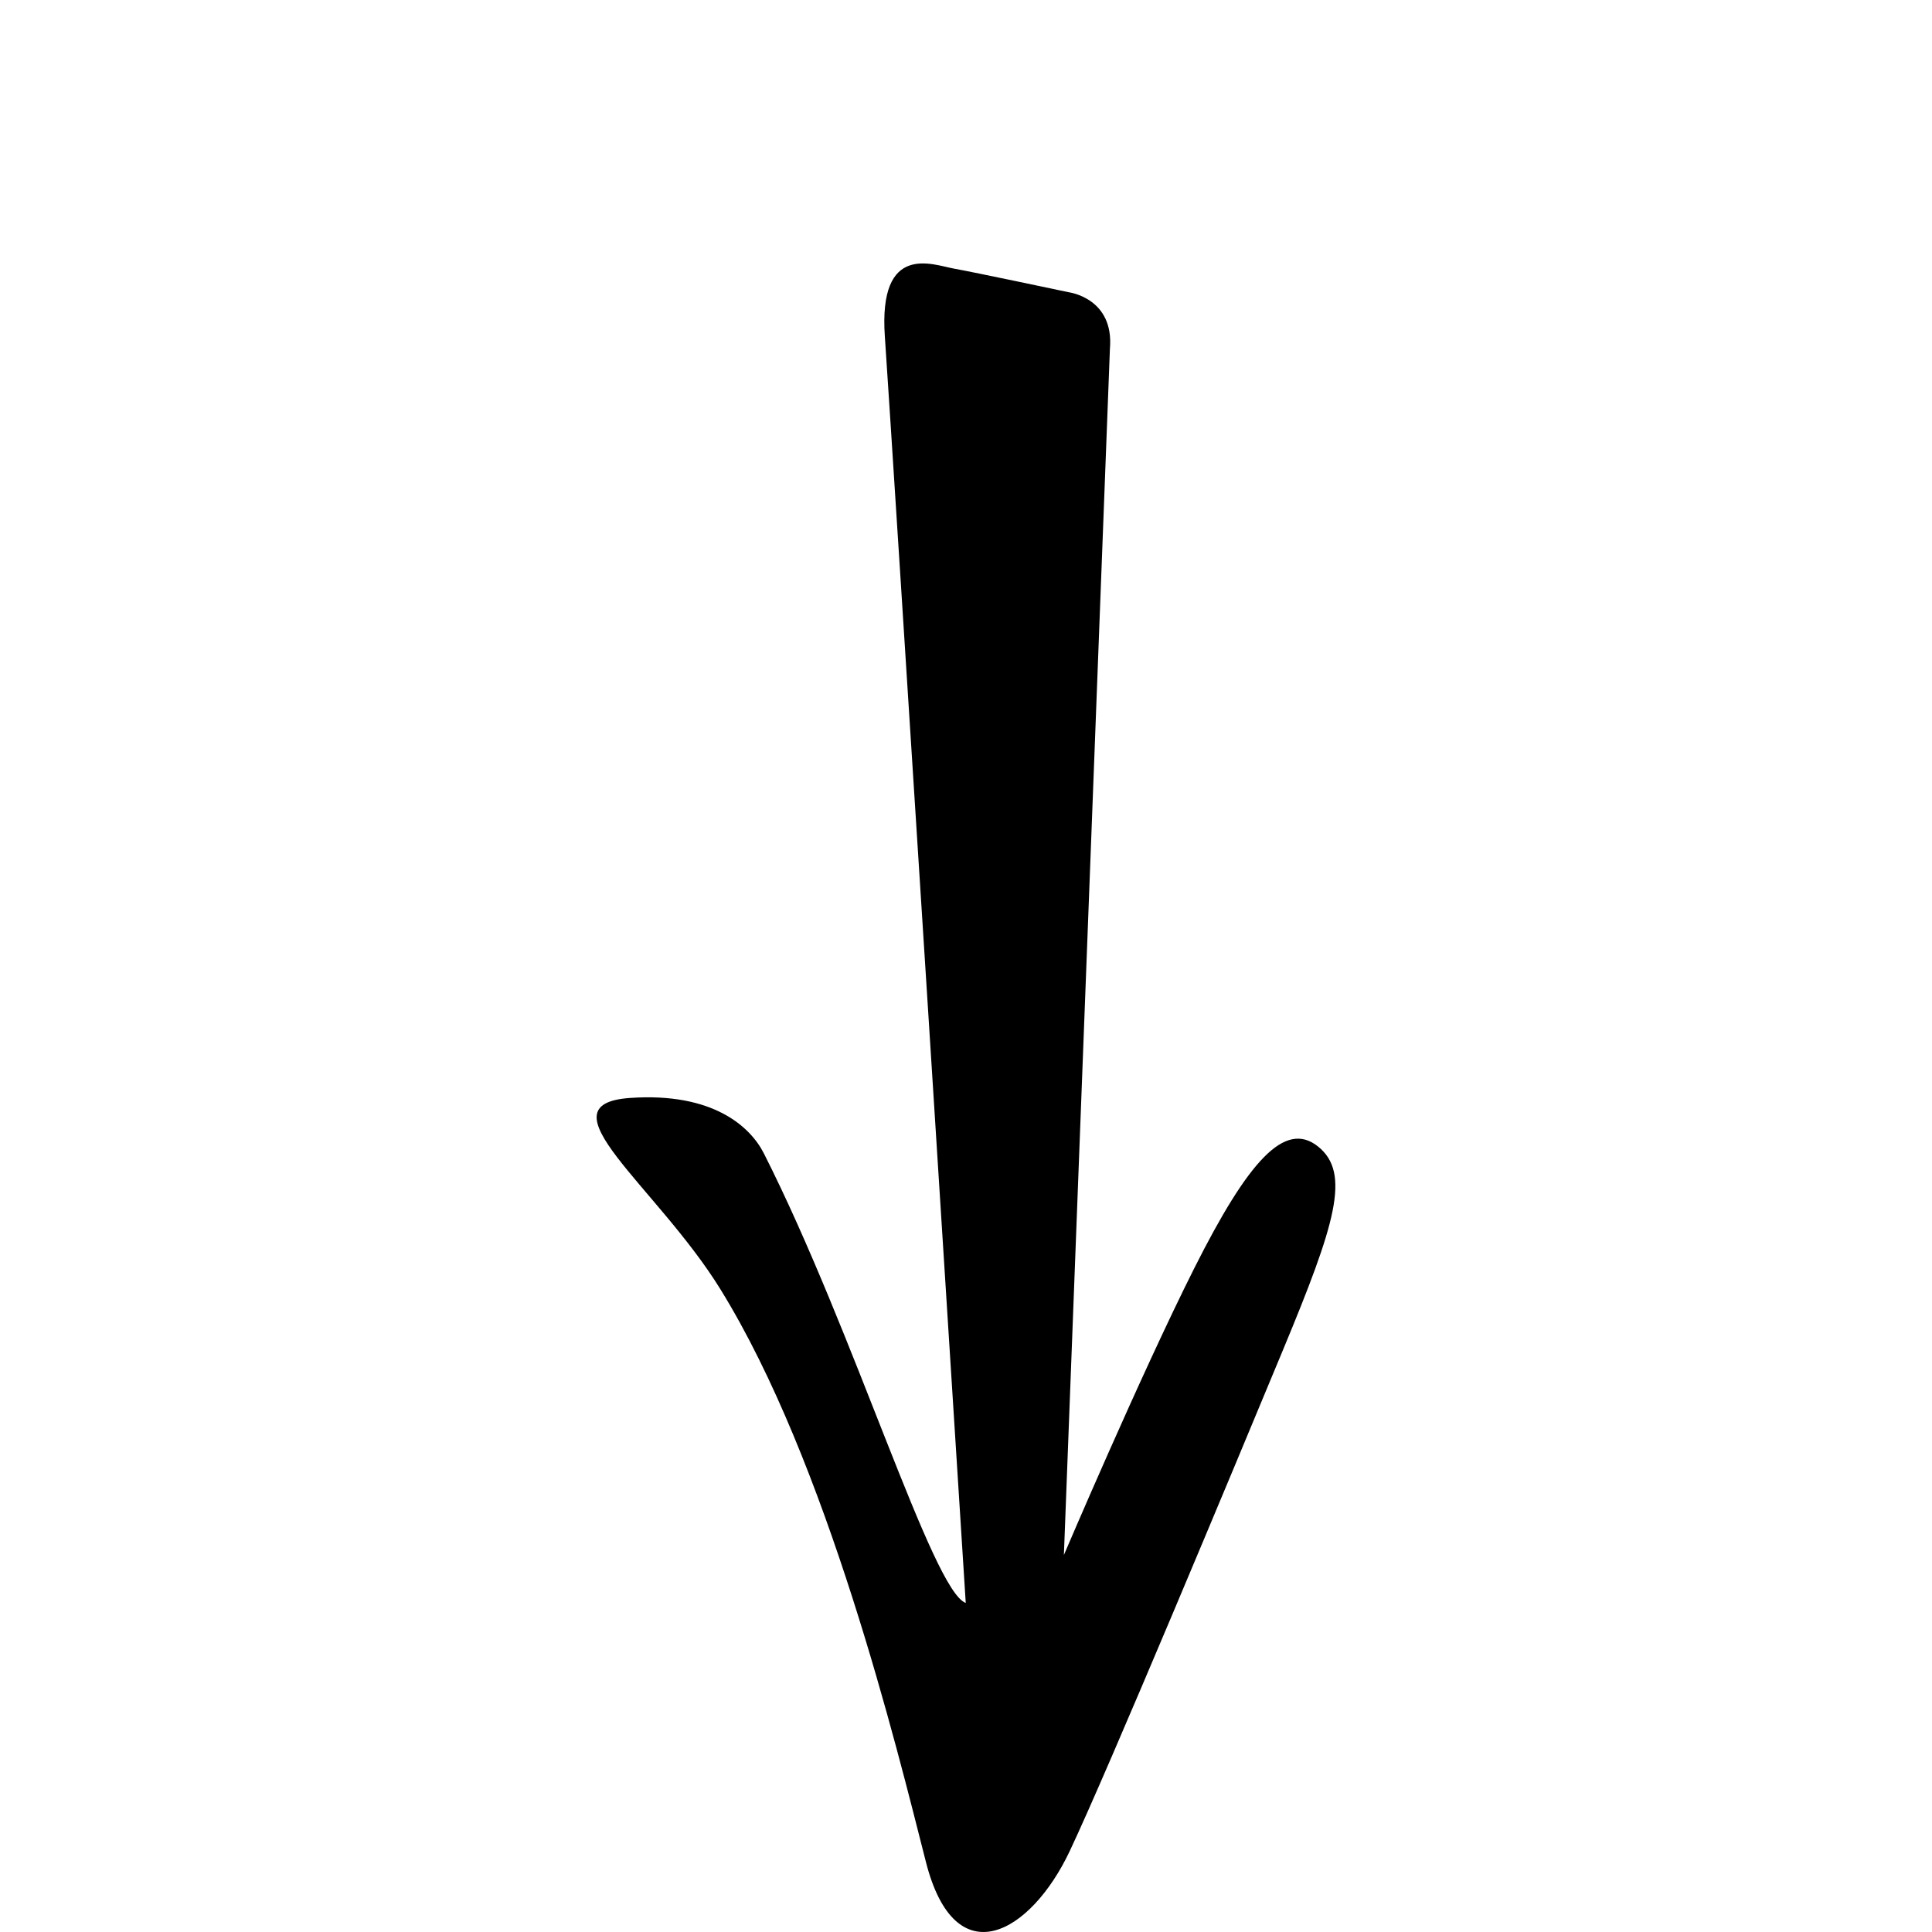
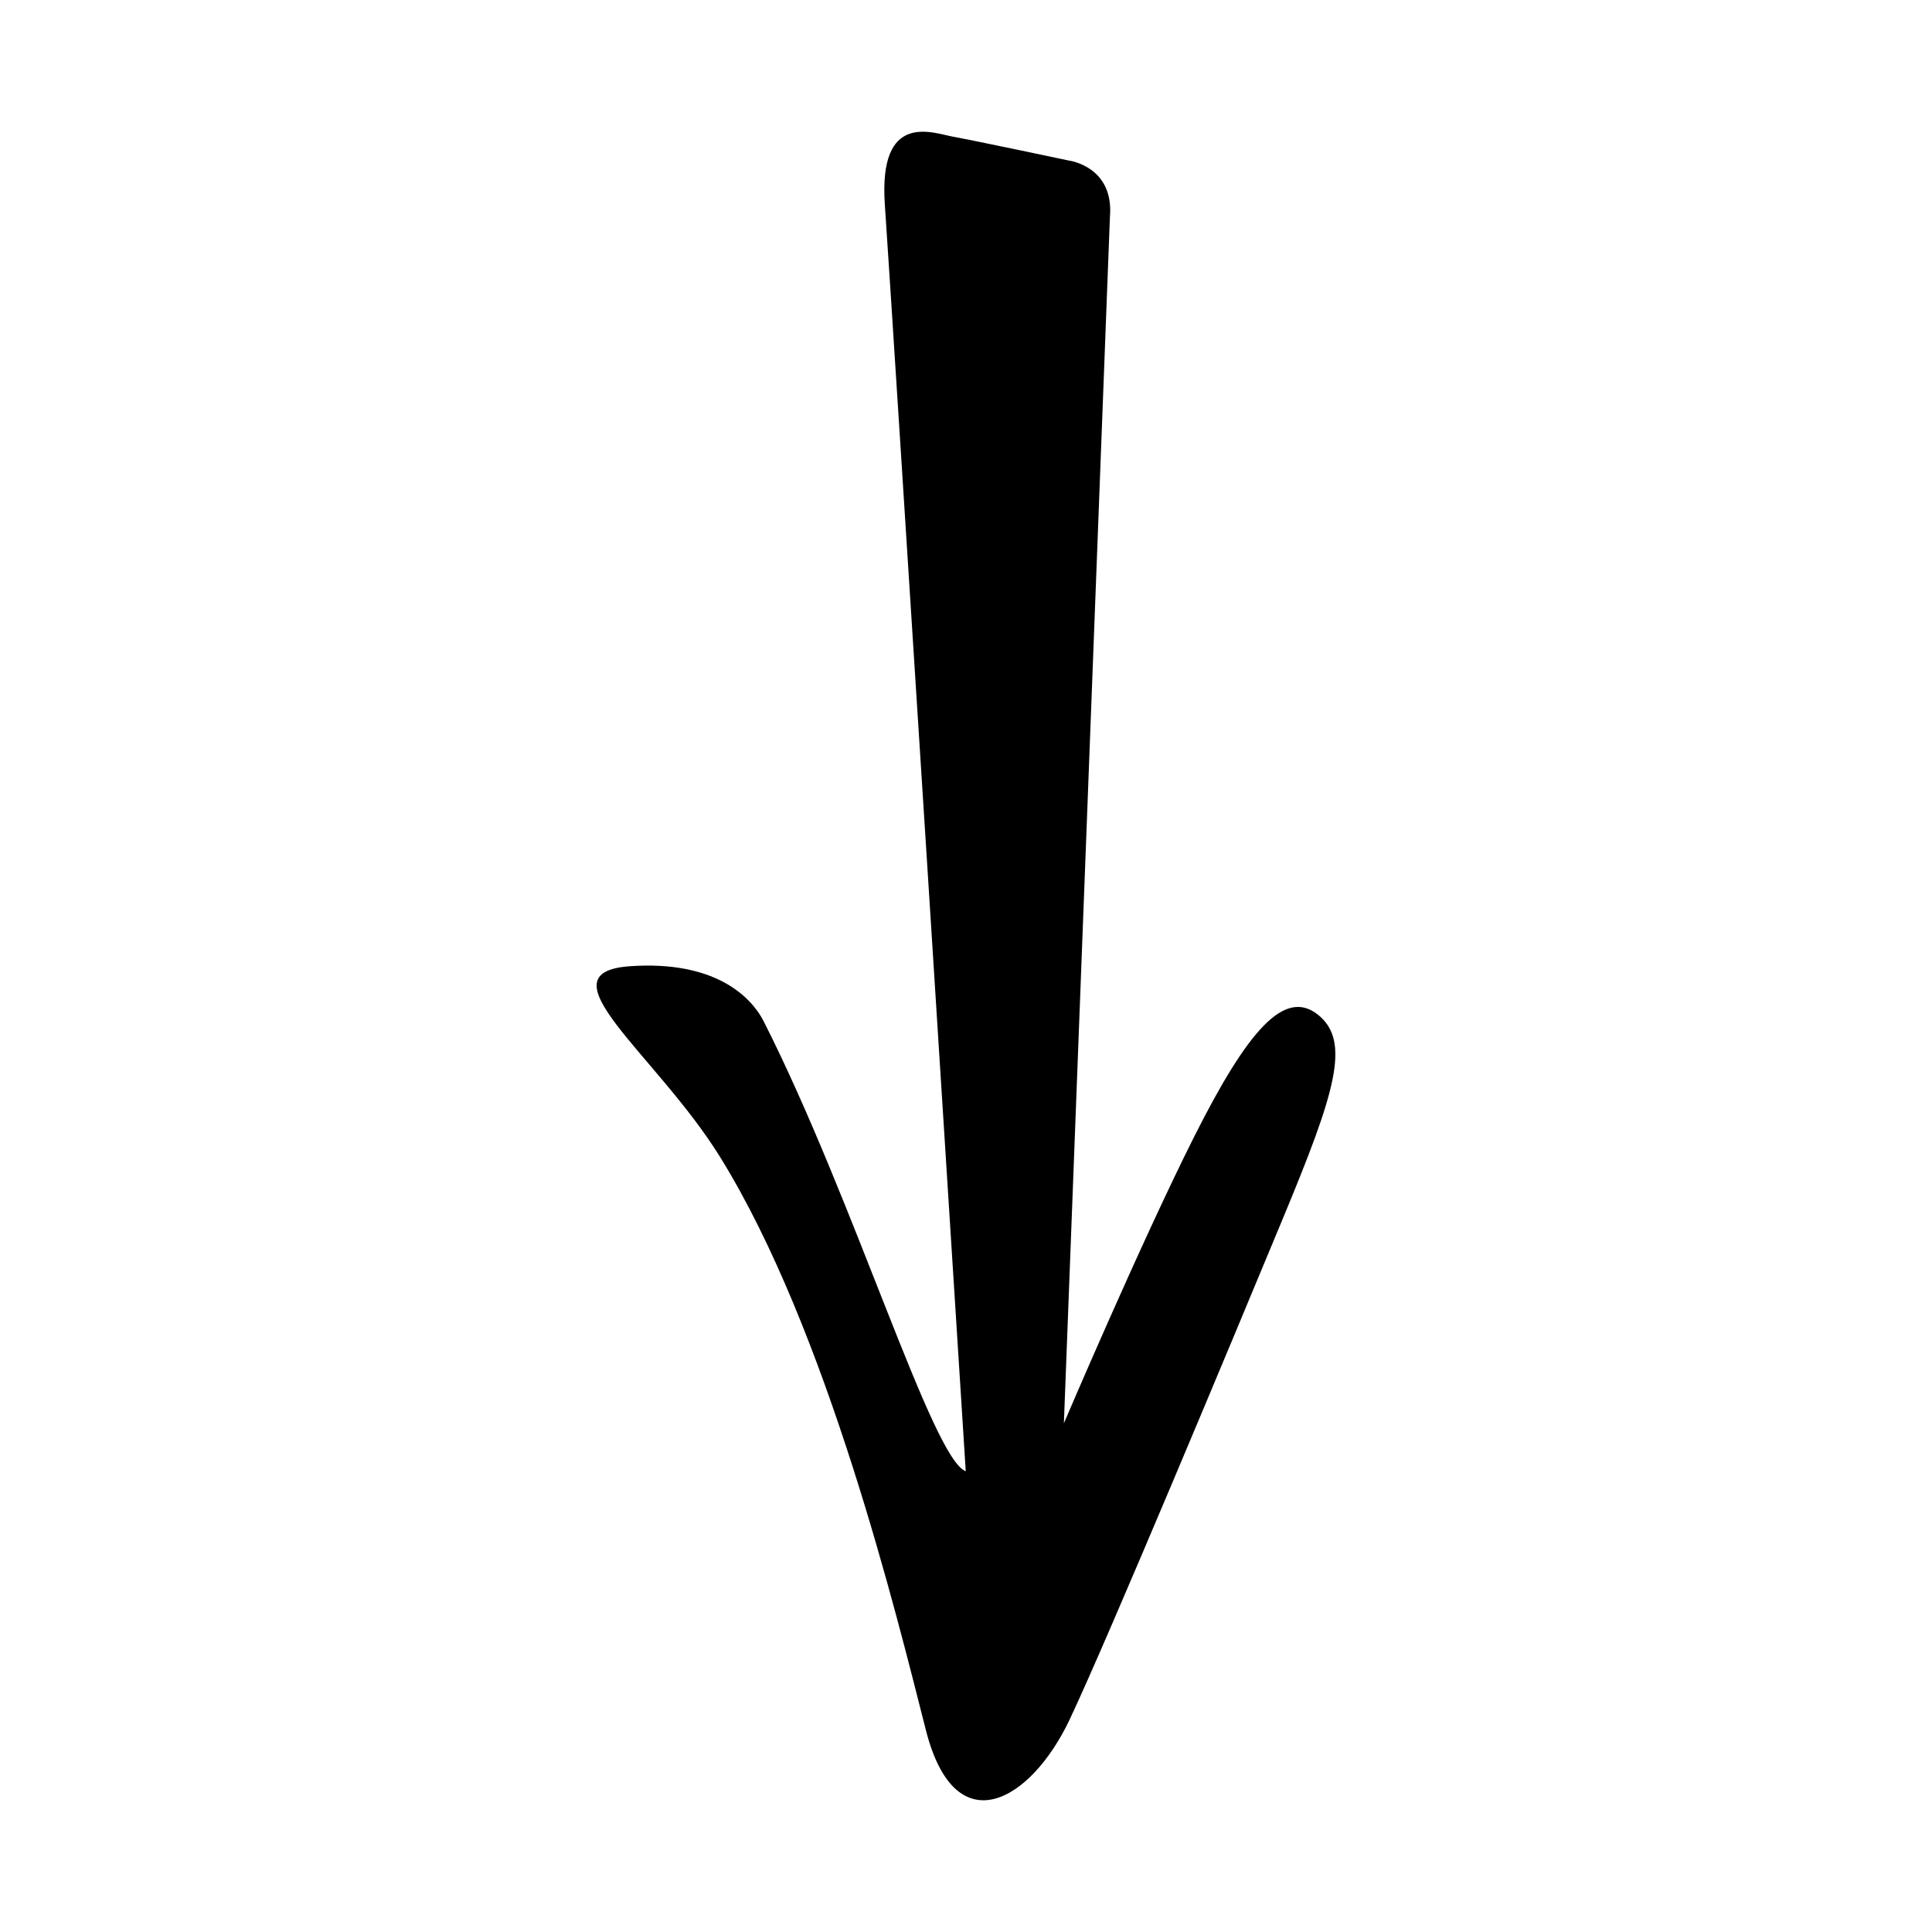
- <svg xmlns="http://www.w3.org/2000/svg" version="1.1" id="svg2" viewBox="0 0 176 176">
+ <svg xmlns="http://www.w3.org/2000/svg" viewBox="0 0 176 176" id="svg2" version="1.1">
  <defs id="defs16697" />
-   <g transform="matrix(0,2.041257,2.041257,0,101.1103,31.76548)" id="g5168" style="fill:#000000">
-     <path id="path5170" style="fill:#000000;fill-opacity:1;fill-rule:nonzero;stroke:none" d="m 0,0 53.835,-2.054 c 0,0 -7.998,3.405 -12.789,5.814 -4.791,2.409 -6.628,4.046 -5.442,5.527 1.185,1.482 3.469,0.768 9.068,-1.558 5.338,-2.216 18.726,-7.797 22.38,-9.524 3.654,-1.726 5.637,-5.102 0.484,-6.416 -5.153,-1.313 -17.838,-4.398 -25.56,-9.171 -4.613,-2.85 -8.253,-8.099 -8.538,-4.041 -0.263,3.736 1.309,5.39 2.473,5.979 7.981,4.04 19.539,7.524 20.063,9.01 0,0 -52.286,-3.316 -56.514,-3.61 -4.227,-0.294 -3.201,2.153 -3.038,3.065 0.163,0.913 1.062,5.157 1.062,5.157 0,0 0.261,2.017 2.516,1.822" />
+   <g style="fill:#000000" id="g5168" transform="matrix(0,2.041257,2.041257,0,101.1103,19.76548)">
+     <path d="m 0,0 53.835,-2.054 c 0,0 -7.998,3.405 -12.789,5.814 -4.791,2.409 -6.628,4.046 -5.442,5.527 1.185,1.482 3.469,0.768 9.068,-1.558 5.338,-2.216 18.726,-7.797 22.38,-9.524 3.654,-1.726 5.637,-5.102 0.484,-6.416 -5.153,-1.313 -17.838,-4.398 -25.56,-9.171 -4.613,-2.85 -8.253,-8.099 -8.538,-4.041 -0.263,3.736 1.309,5.39 2.473,5.979 7.981,4.04 19.539,7.524 20.063,9.01 0,0 -52.286,-3.316 -56.514,-3.61 -4.227,-0.294 -3.201,2.153 -3.038,3.065 0.163,0.913 1.062,5.157 1.062,5.157 0,0 0.261,2.017 2.516,1.822" style="fill:#000000;fill-opacity:1;fill-rule:nonzero;stroke:none" id="path5170" />
  </g>
</svg>
